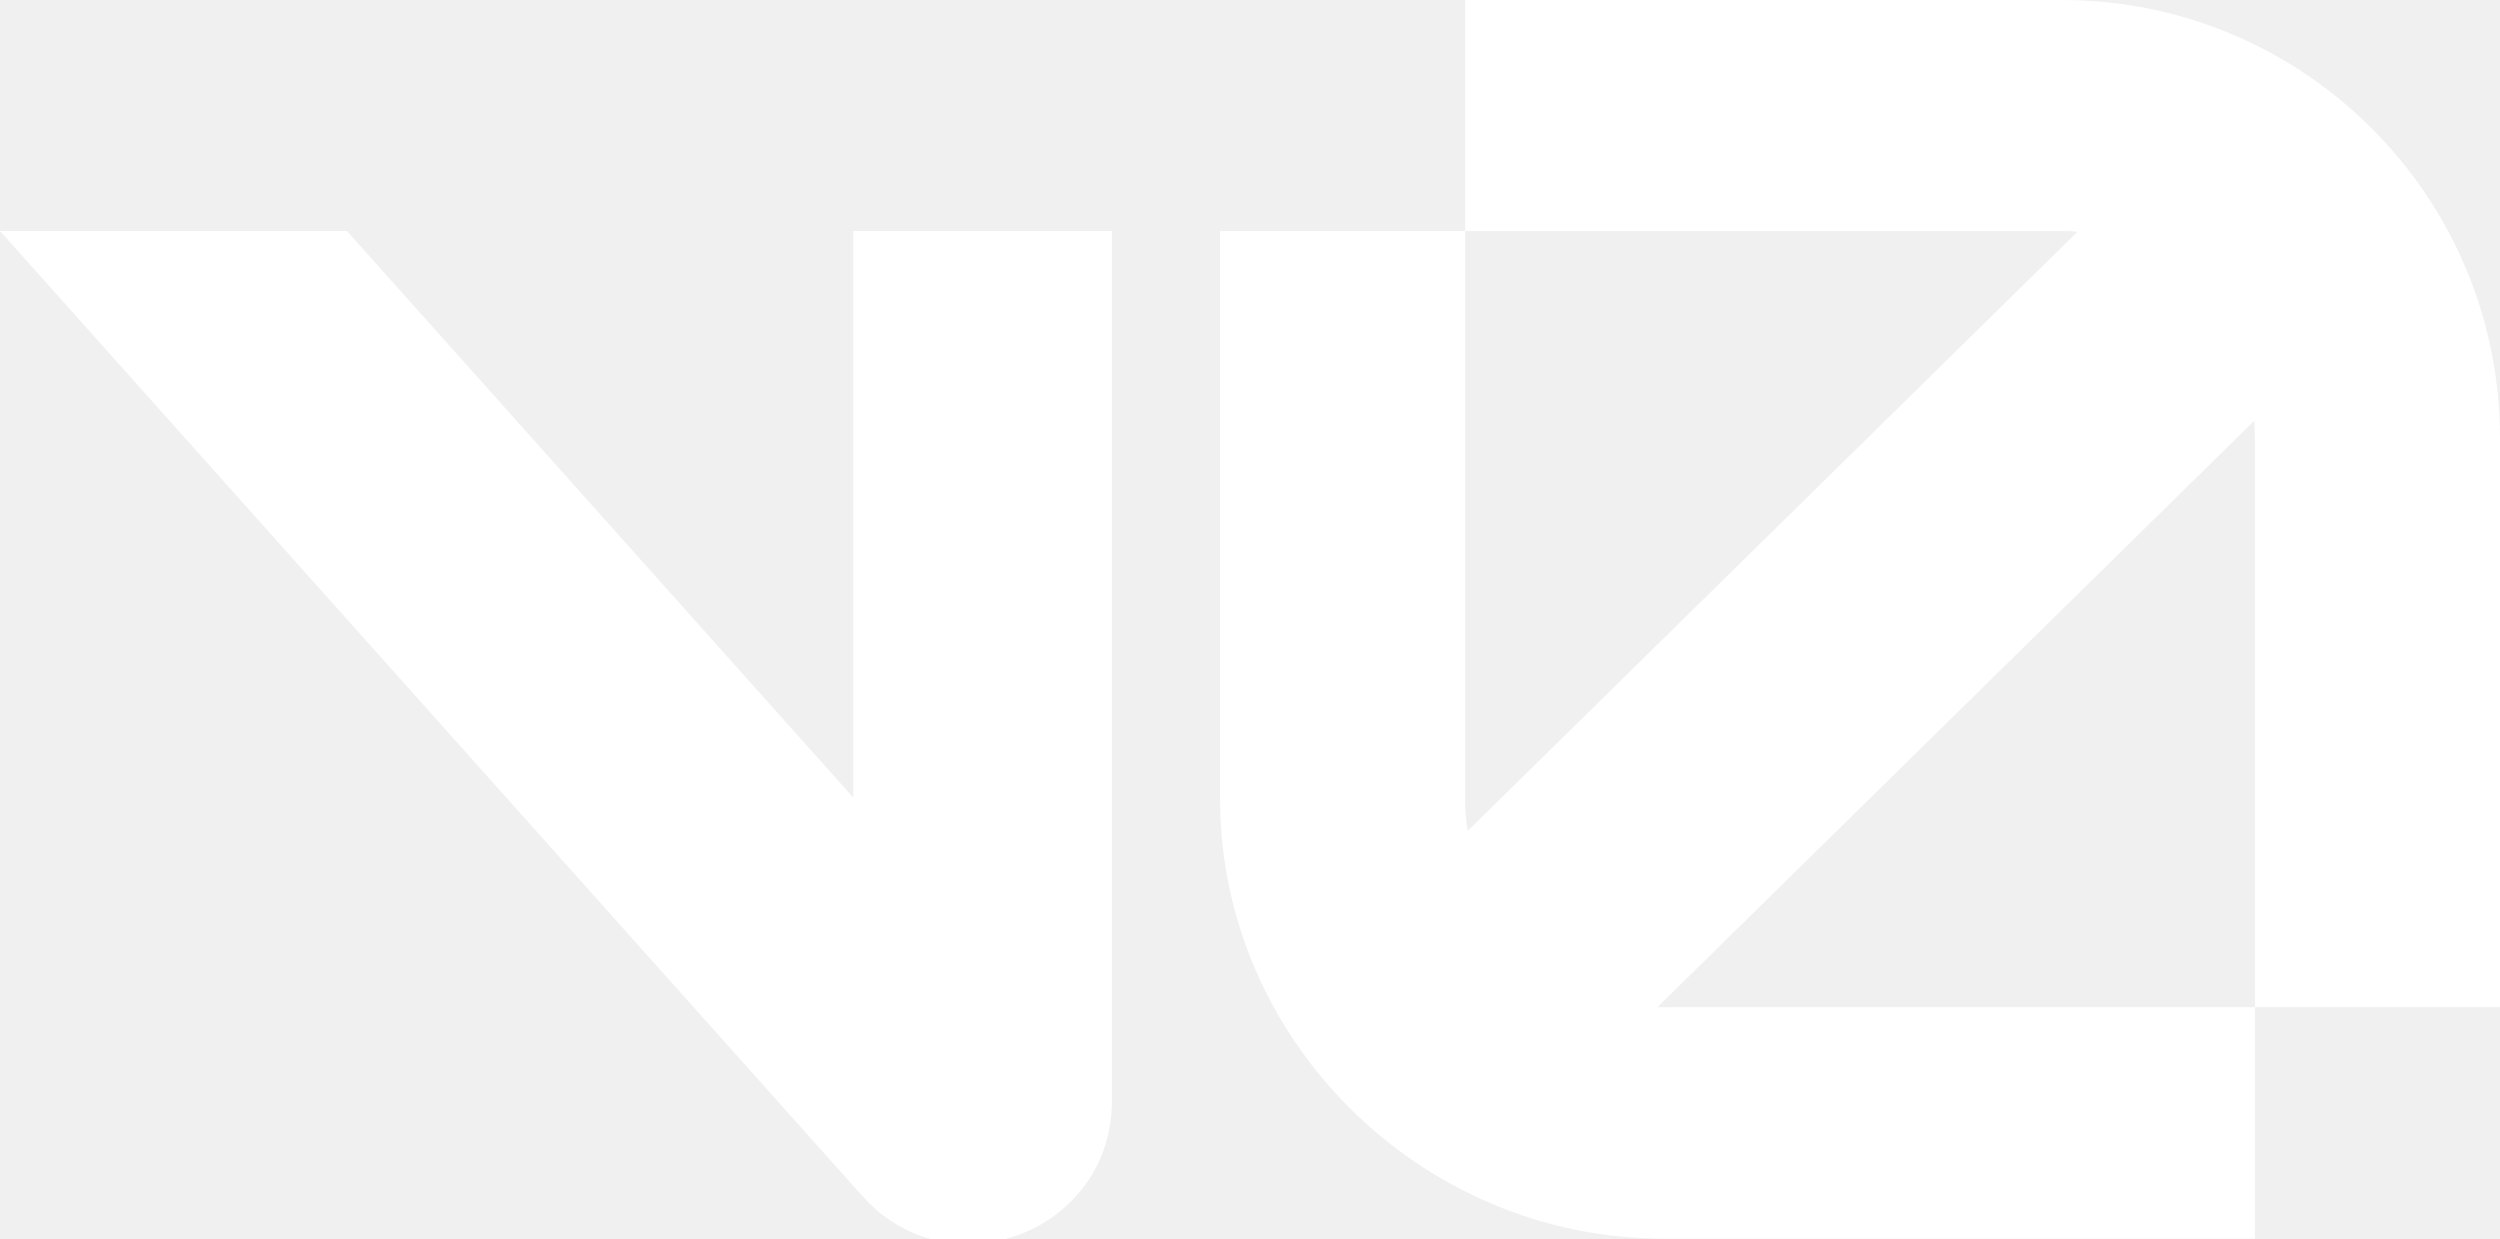
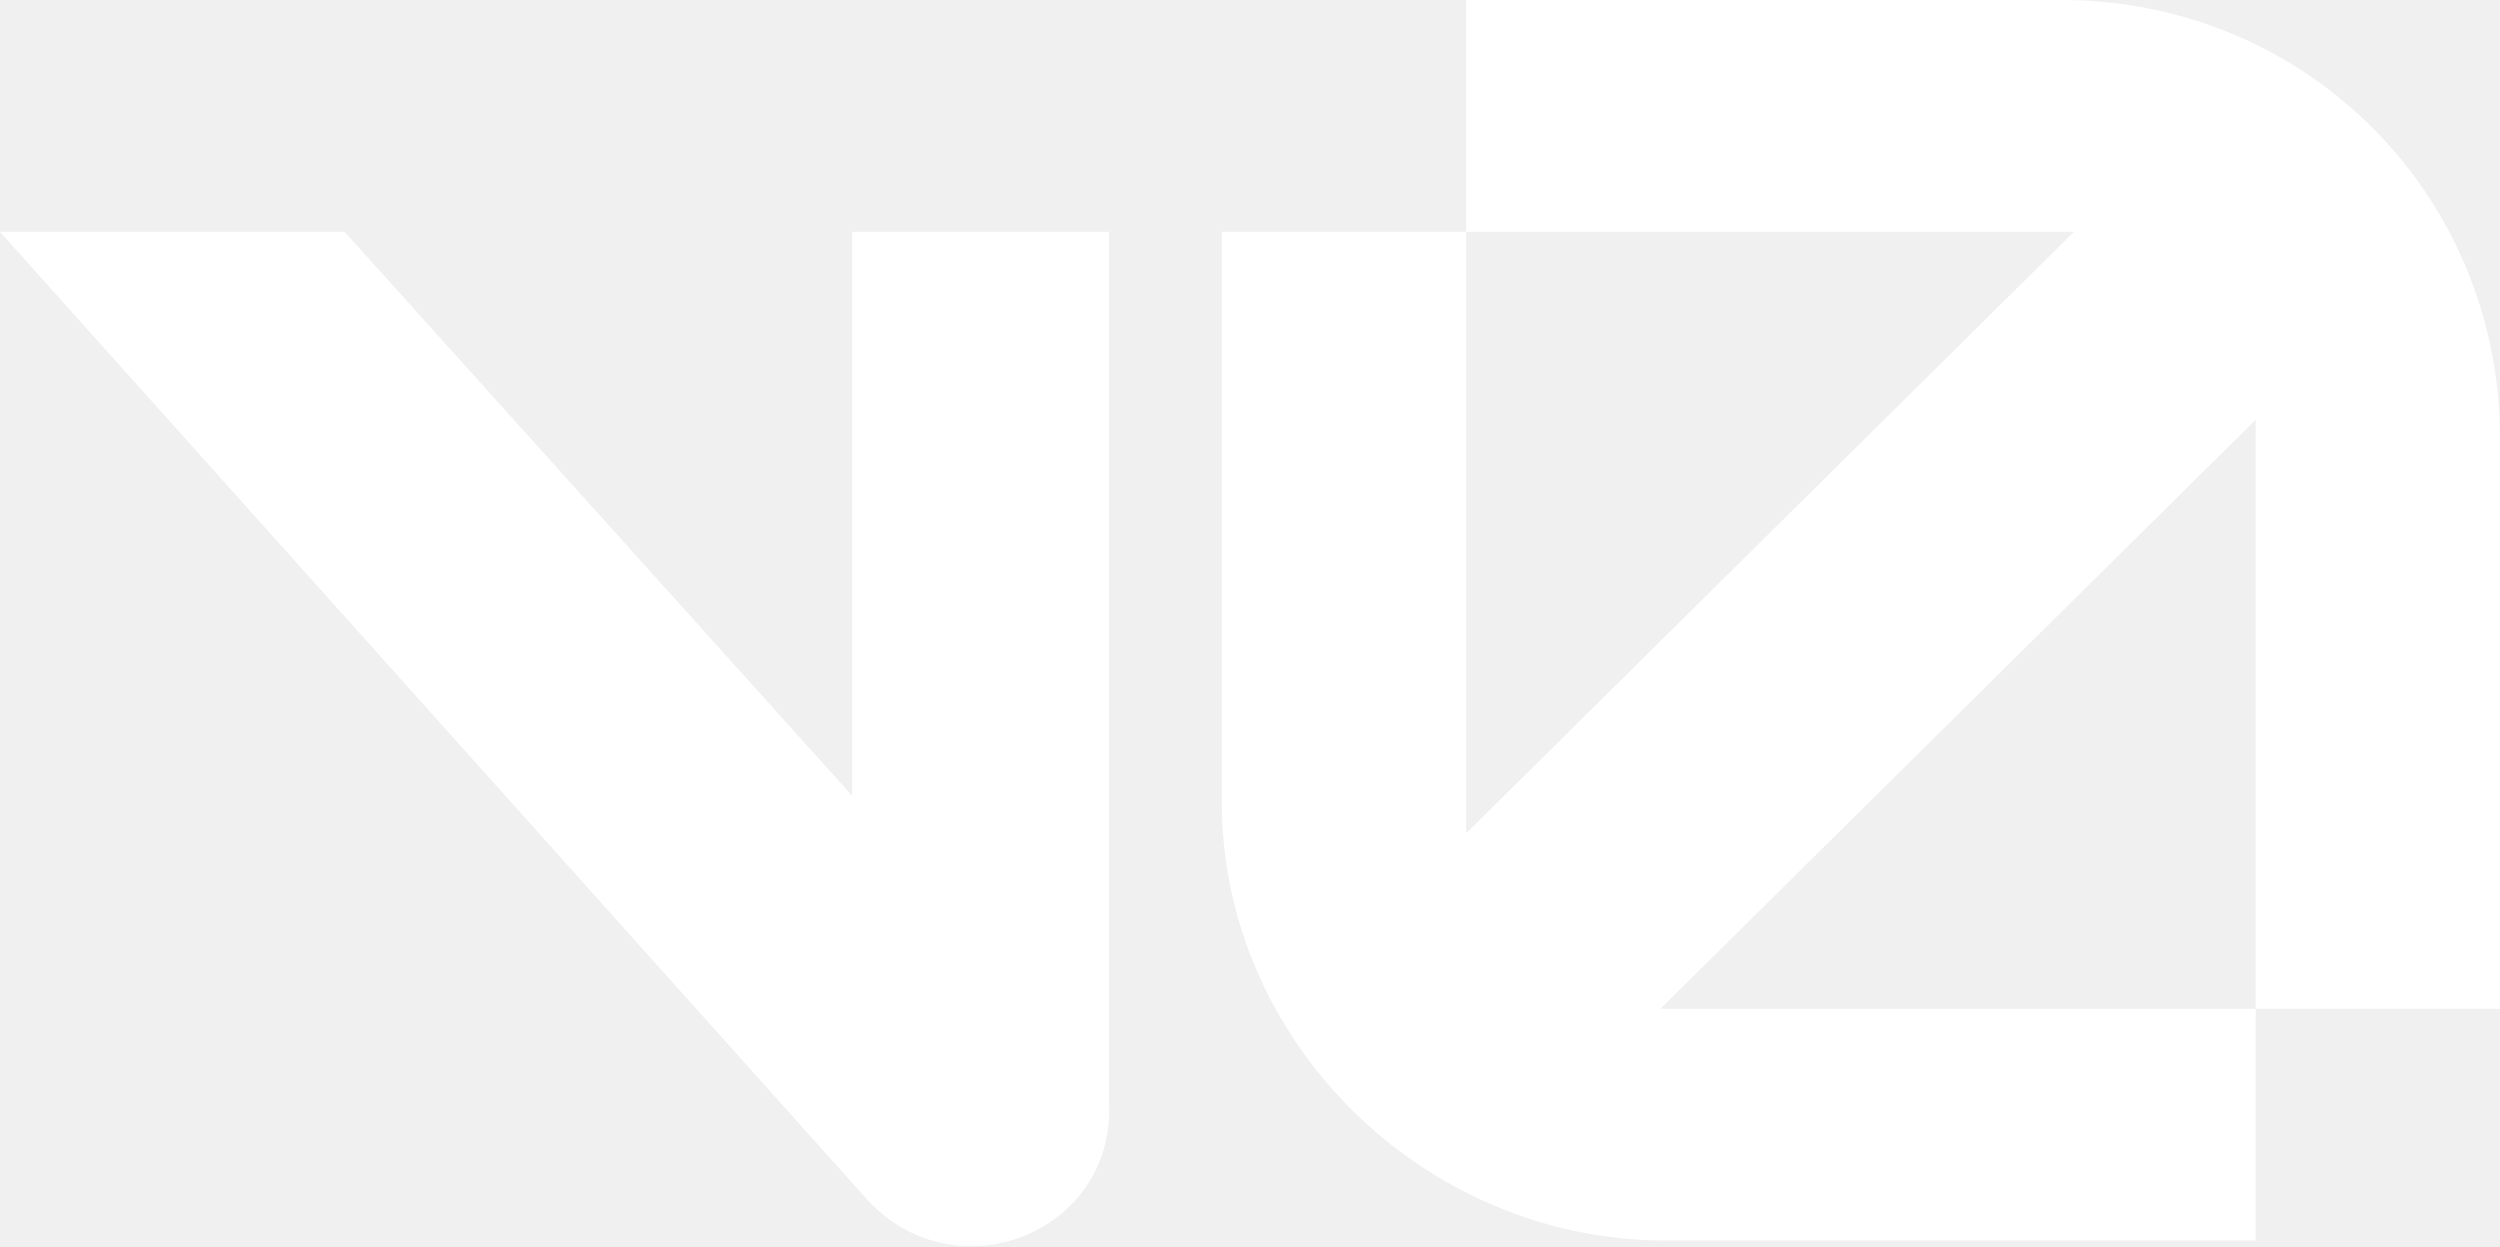
- <svg xmlns="http://www.w3.org/2000/svg" id="v0">
-   <path fill="#fff" d="M13.769 19.096L0 3.688H5.539L13.623 12.734V3.688H17.753V17.575C17.753 19.671 15.165 20.658 13.769 19.096Z" />
-   <path fill="#fff" d="M23.392 0H32.919C36.782 0 39.914 3.132 39.914 6.995V16.081H36.001V6.995C36.001 6.902 35.997 6.809 35.99 6.718L26.463 16.079C26.495 16.08 26.527 16.081 26.559 16.081H36.001V19.776H26.559C22.696 19.776 19.479 16.614 19.479 12.751V3.689H23.392V12.751C23.392 12.925 23.405 13.098 23.432 13.267L33.168 3.7C33.086 3.693 33.003 3.689 32.919 3.689H23.392V0Z" />
+ <svg xmlns="http://www.w3.org/2000/svg" version="1.1" id="v0" x="0px" y="0px" viewBox="0 0 39.9 19.9" style="enable-background:new 0 0 39.9 19.9;" xml:space="preserve">
+   <style type="text/css">
+ 	.st0{fill:#FFFFFF;}
+ </style>
+   <path class="st0" d="M13.8,19.1L0,3.7h5.5l8.1,9v-9h4.1v13.9C17.8,19.7,15.2,20.7,13.8,19.1z" />
+   <path class="st0" d="M23.4,0h9.5c3.9,0,7,3.1,7,7v9.1H36V7c0-0.1,0-0.2,0-0.3l-9.5,9.4c0,0,0.1,0,0.1,0H36v3.7h-9.4  c-3.9,0-7.1-3.2-7.1-7V3.7h3.9v9.1c0,0.2,0,0.3,0,0.5l9.7-9.6c-0.1,0-0.2,0-0.2,0h-9.5V0z" />
</svg>
